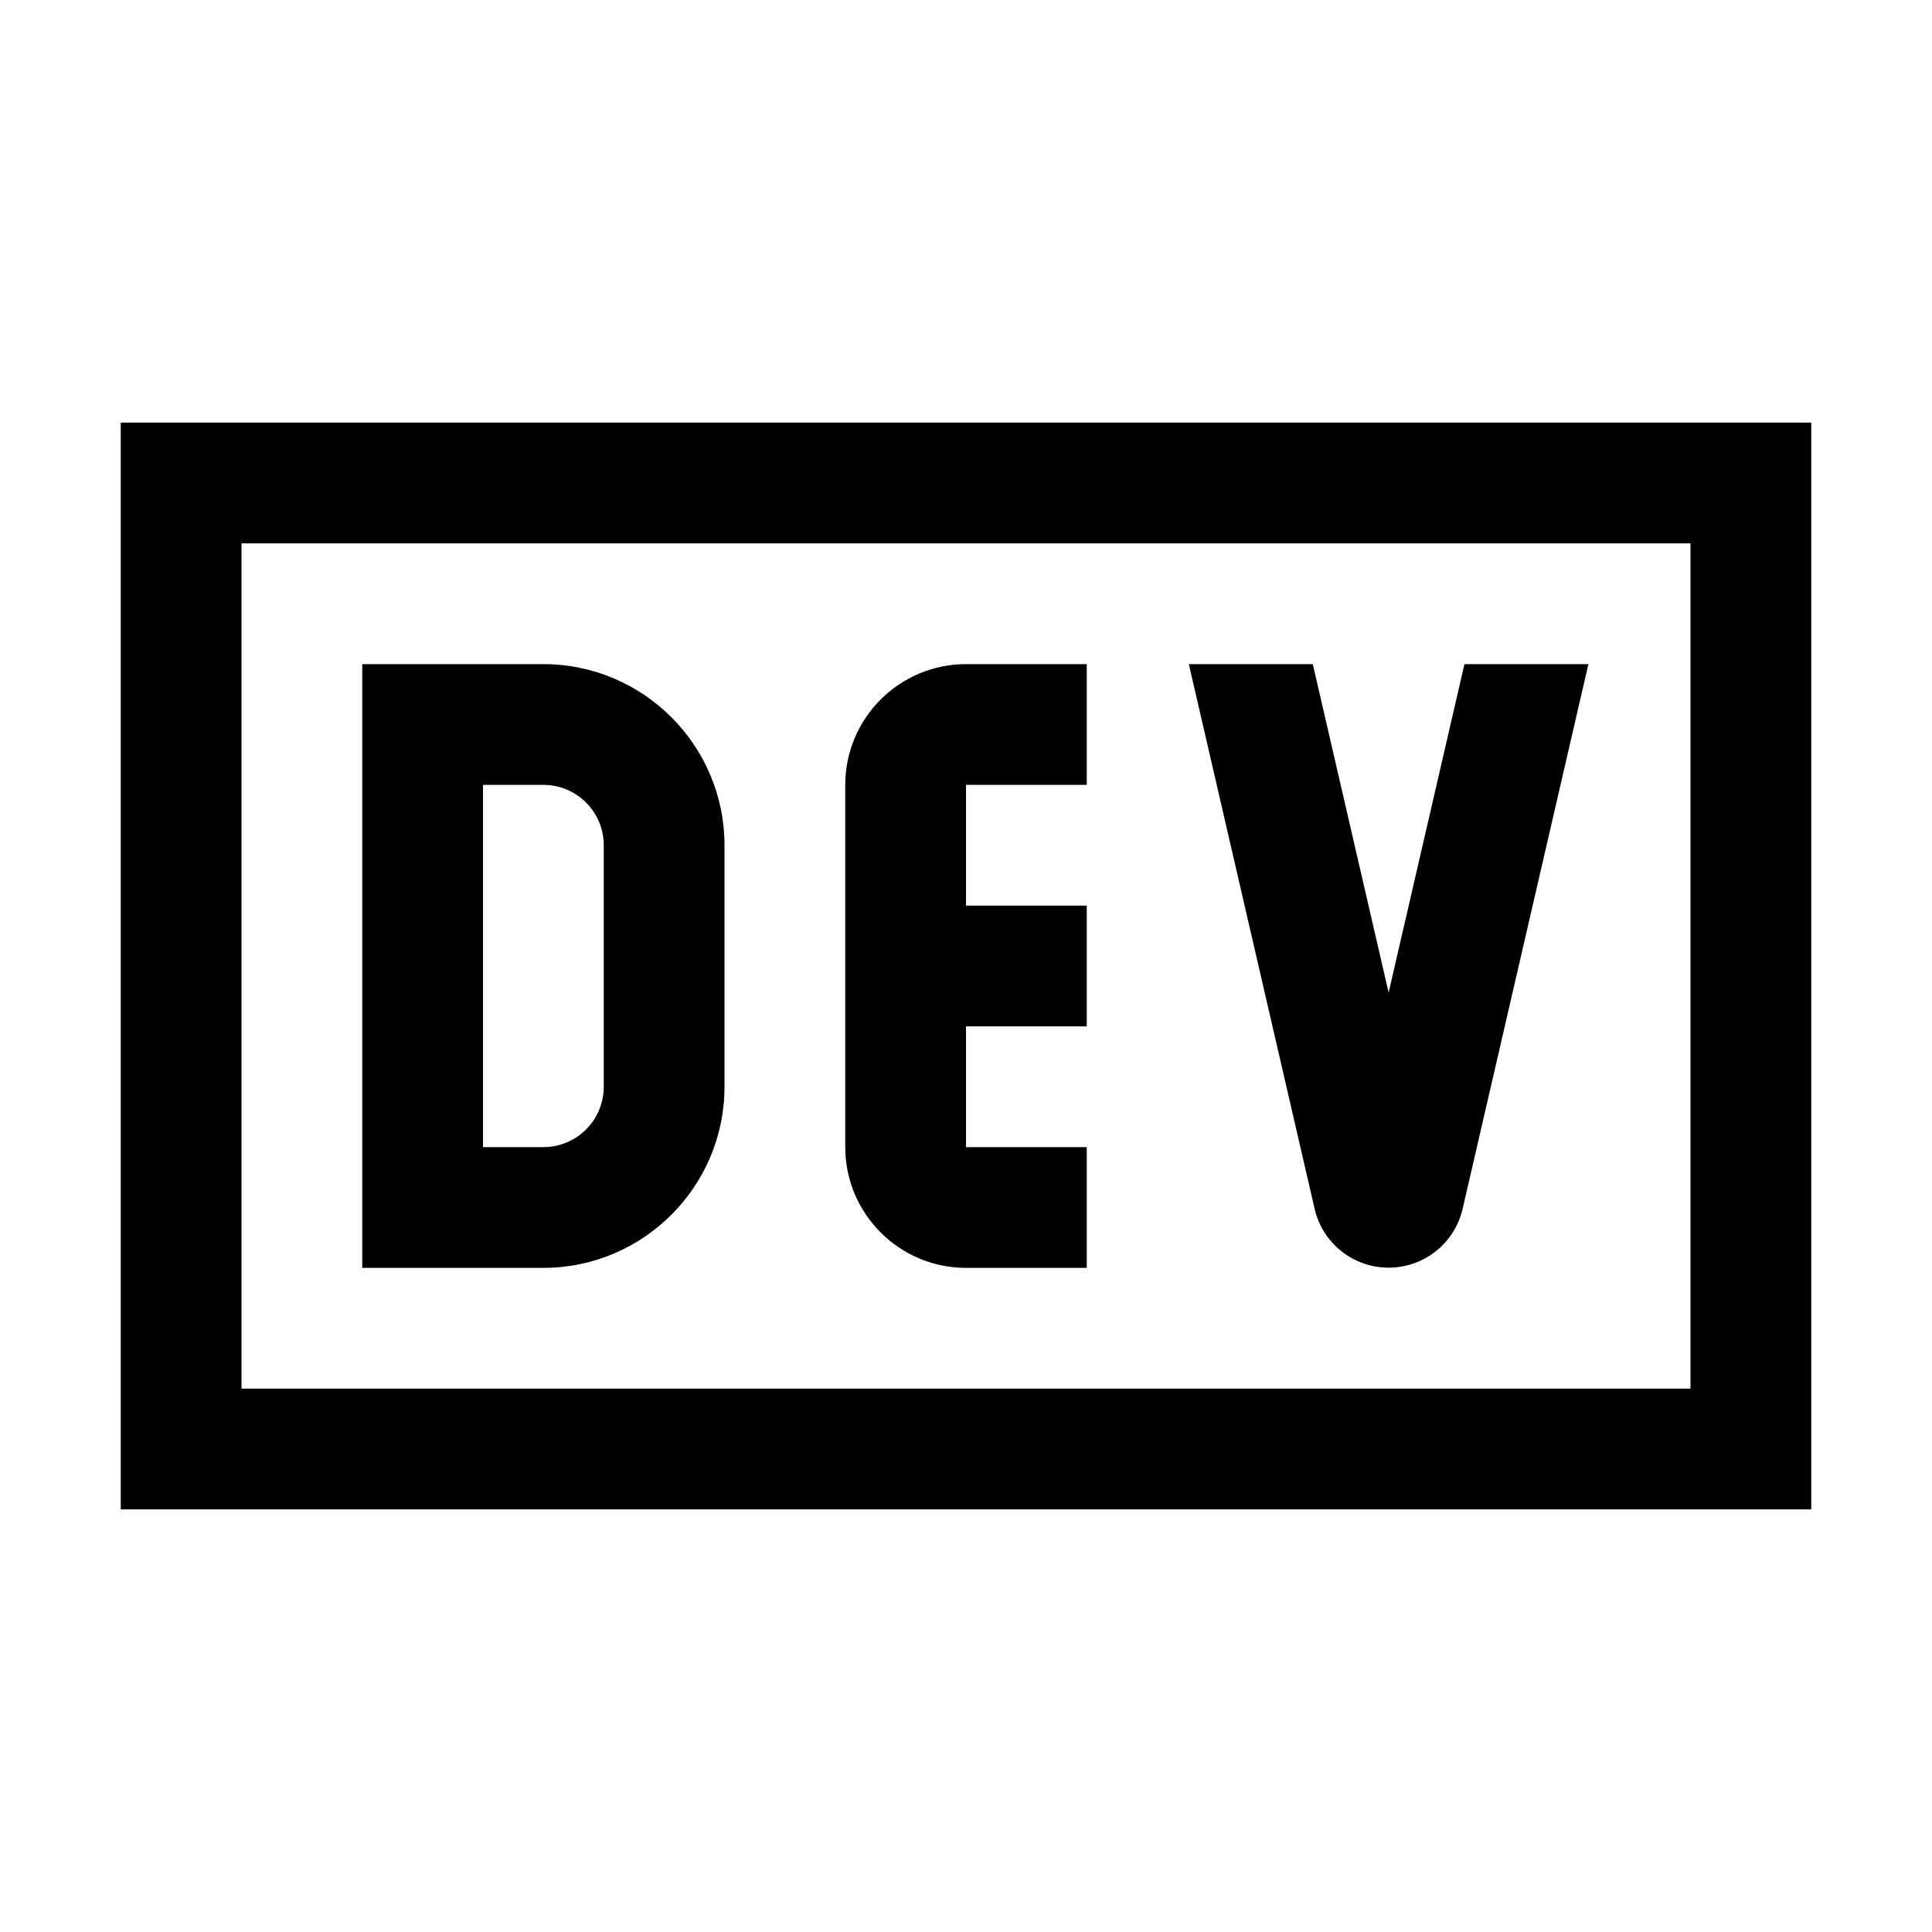
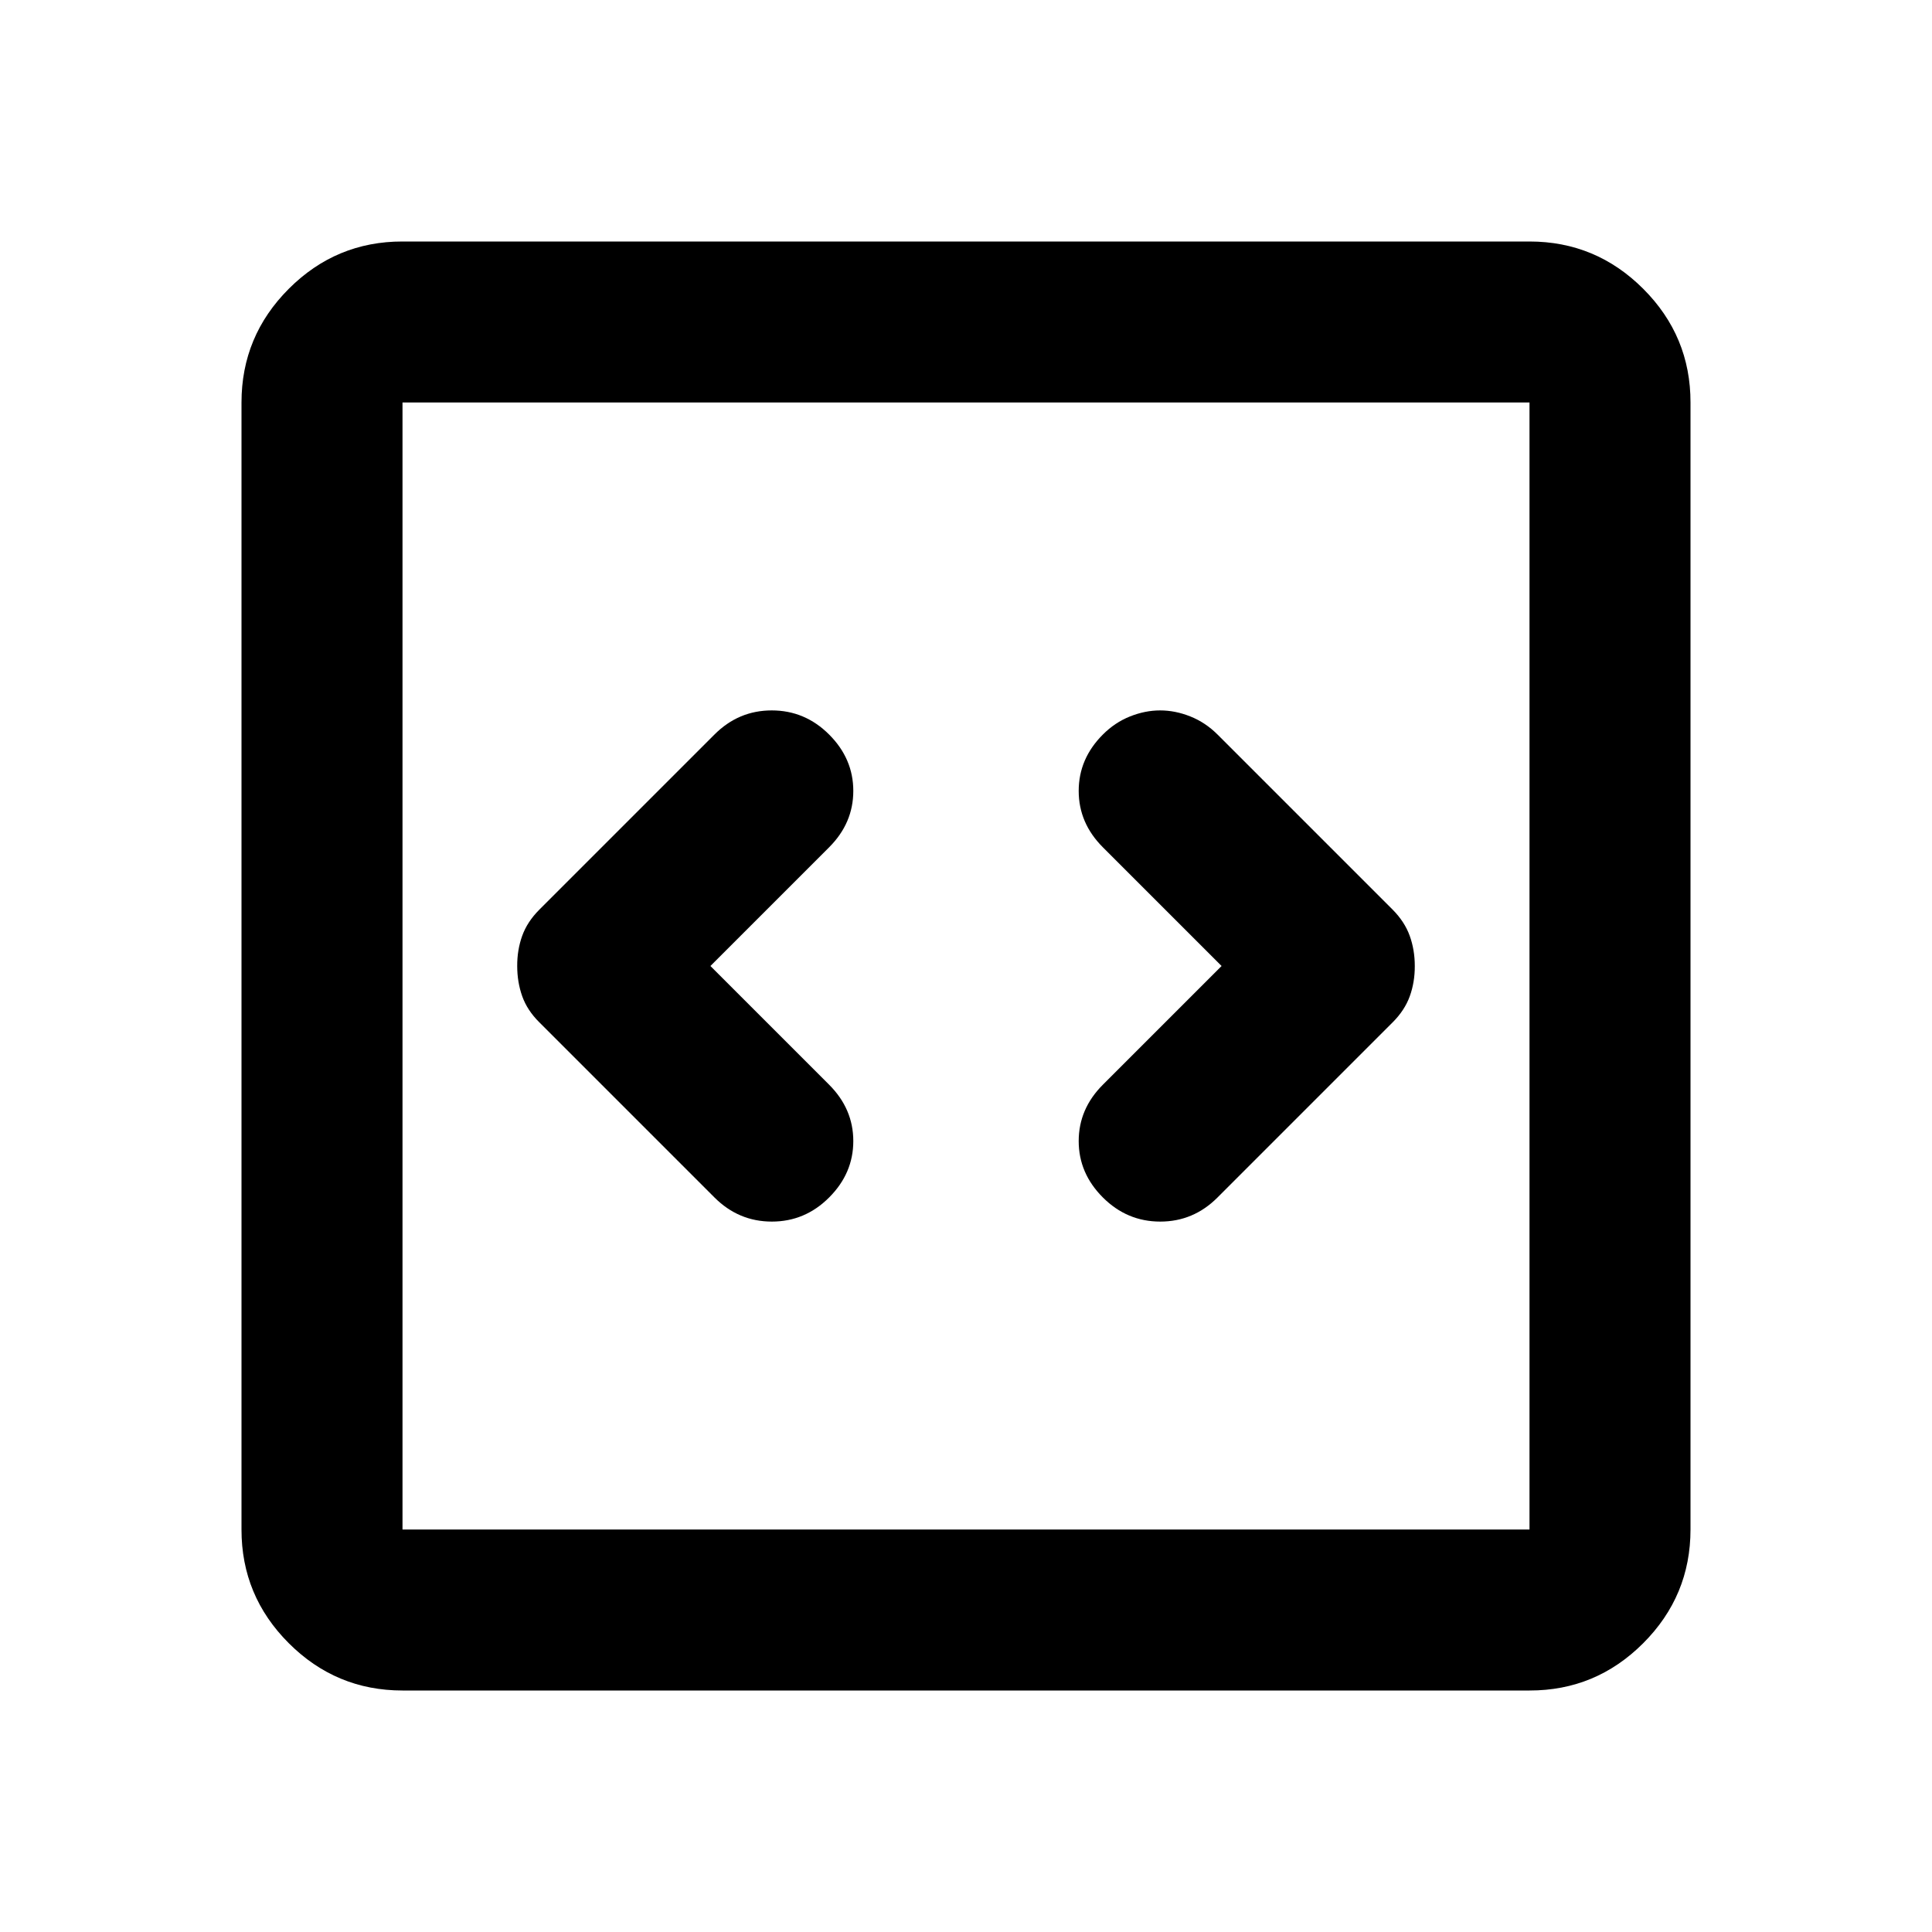
- <svg xmlns="http://www.w3.org/2000/svg" t="1687238189168" class="icon" viewBox="0 0 1024 1024" version="1.1" p-id="1576" width="200" height="200">
-   <path d="M64 224v576h896V224H64z m64 64h768v448H128V288z m64 64v320h96c52.928 0 96-43.072 96-96v-128c0-52.928-43.072-96-96-96H192z m320 0c-35.296 0-64 28.704-64 64v192c0 35.296 28.704 64 64 64h64v-64h-64v-64h64v-64h-64v-64h64v-64h-64z m118.112 0l66.688 288.8a40.256 40.256 0 0 0 78.4 0L841.888 352h-65.696L736 526.08 695.808 352h-65.696zM256 416h32a32 32 0 0 1 32 32v128a32 32 0 0 1-32 32H256v-192z" p-id="1577" />
+ <svg xmlns="http://www.w3.org/2000/svg" width="24" height="24" viewBox="0 0 24 24">
+   <path fill="currentColor" d="m8.825 12l1.475-1.475q.3-.3.3-.7t-.3-.7q-.3-.3-.713-.3t-.712.3L6.7 11.3q-.15.15-.213.325T6.425 12q0 .2.062.375t.213.325l2.175 2.175q.3.3.713.3t.712-.3q.3-.3.3-.7t-.3-.7L8.825 12Zm6.35 0L13.7 13.475q-.3.3-.3.7t.3.7q.3.3.713.3t.712-.3L17.3 12.7q.15-.15.213-.325t.062-.375q0-.2-.063-.375T17.3 11.3l-2.175-2.175q-.15-.15-.338-.225t-.375-.075q-.187 0-.375.075t-.337.225q-.3.3-.3.7t.3.7L15.175 12ZM5 21q-.825 0-1.413-.588T3 19V5q0-.825.588-1.413T5 3h14q.825 0 1.413.588T21 5v14q0 .825-.588 1.413T19 21H5Zm0-2h14V5H5v14ZM5 5v14V5Z" />
</svg>
